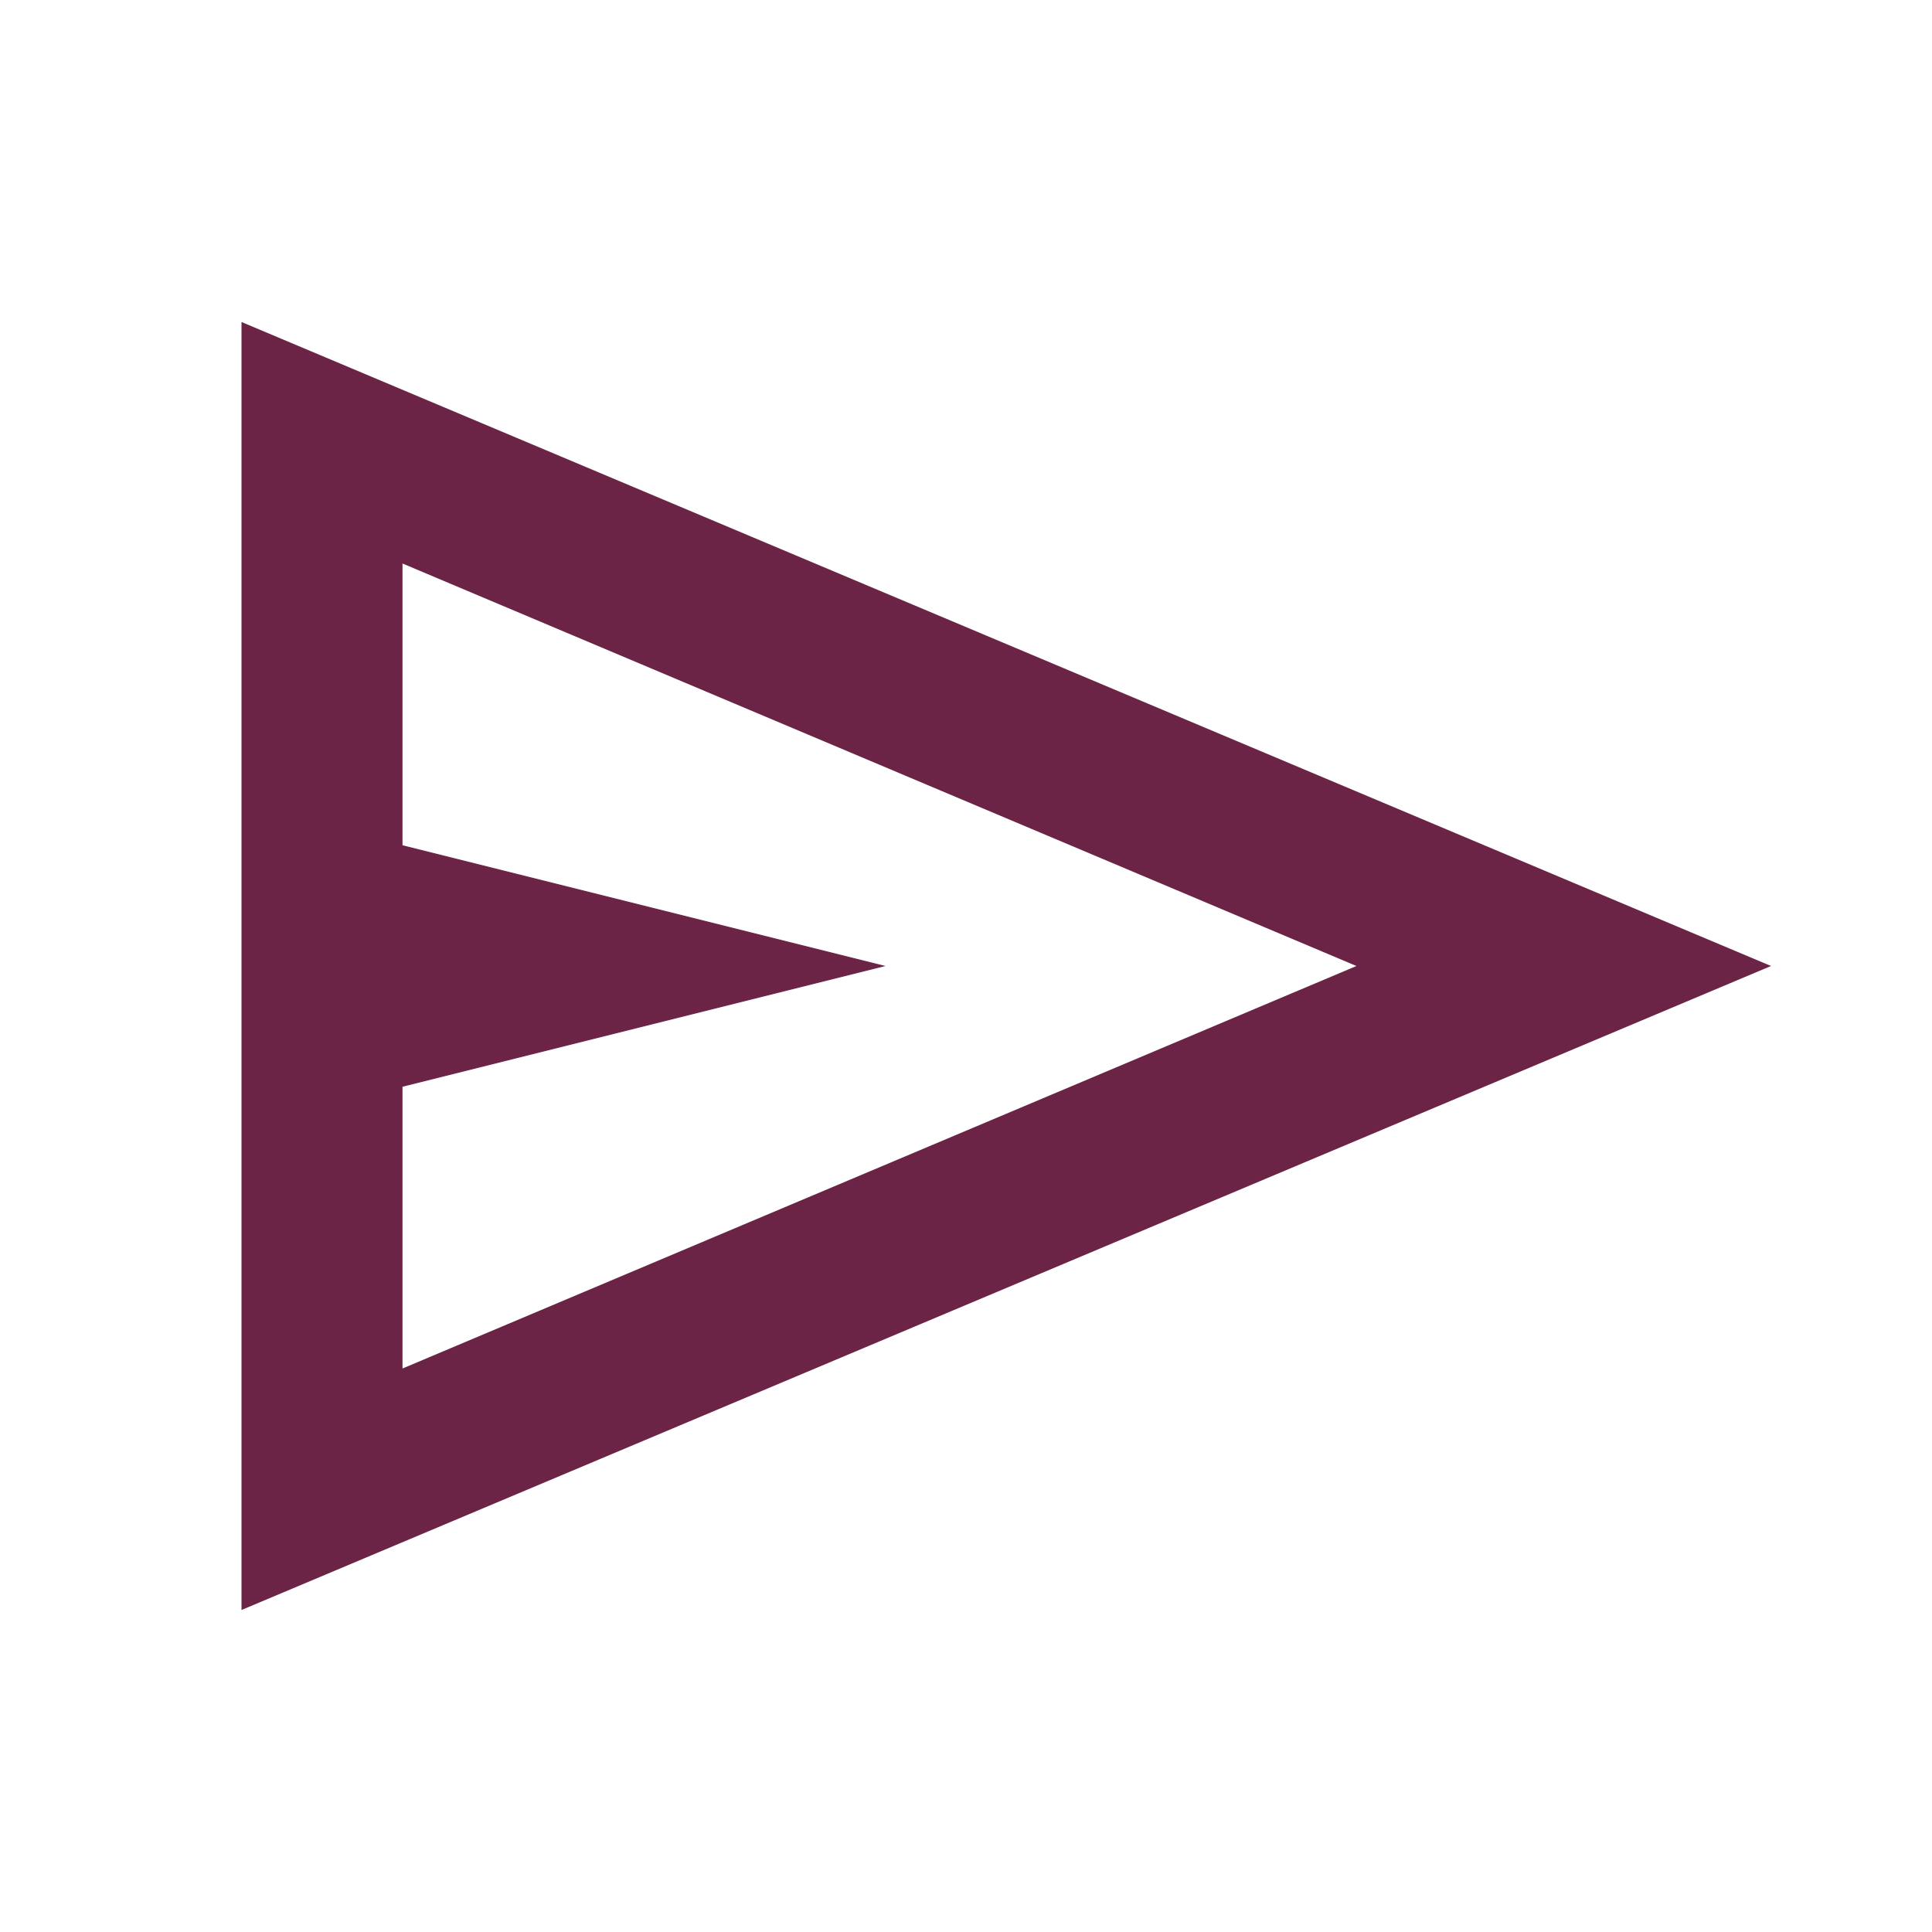
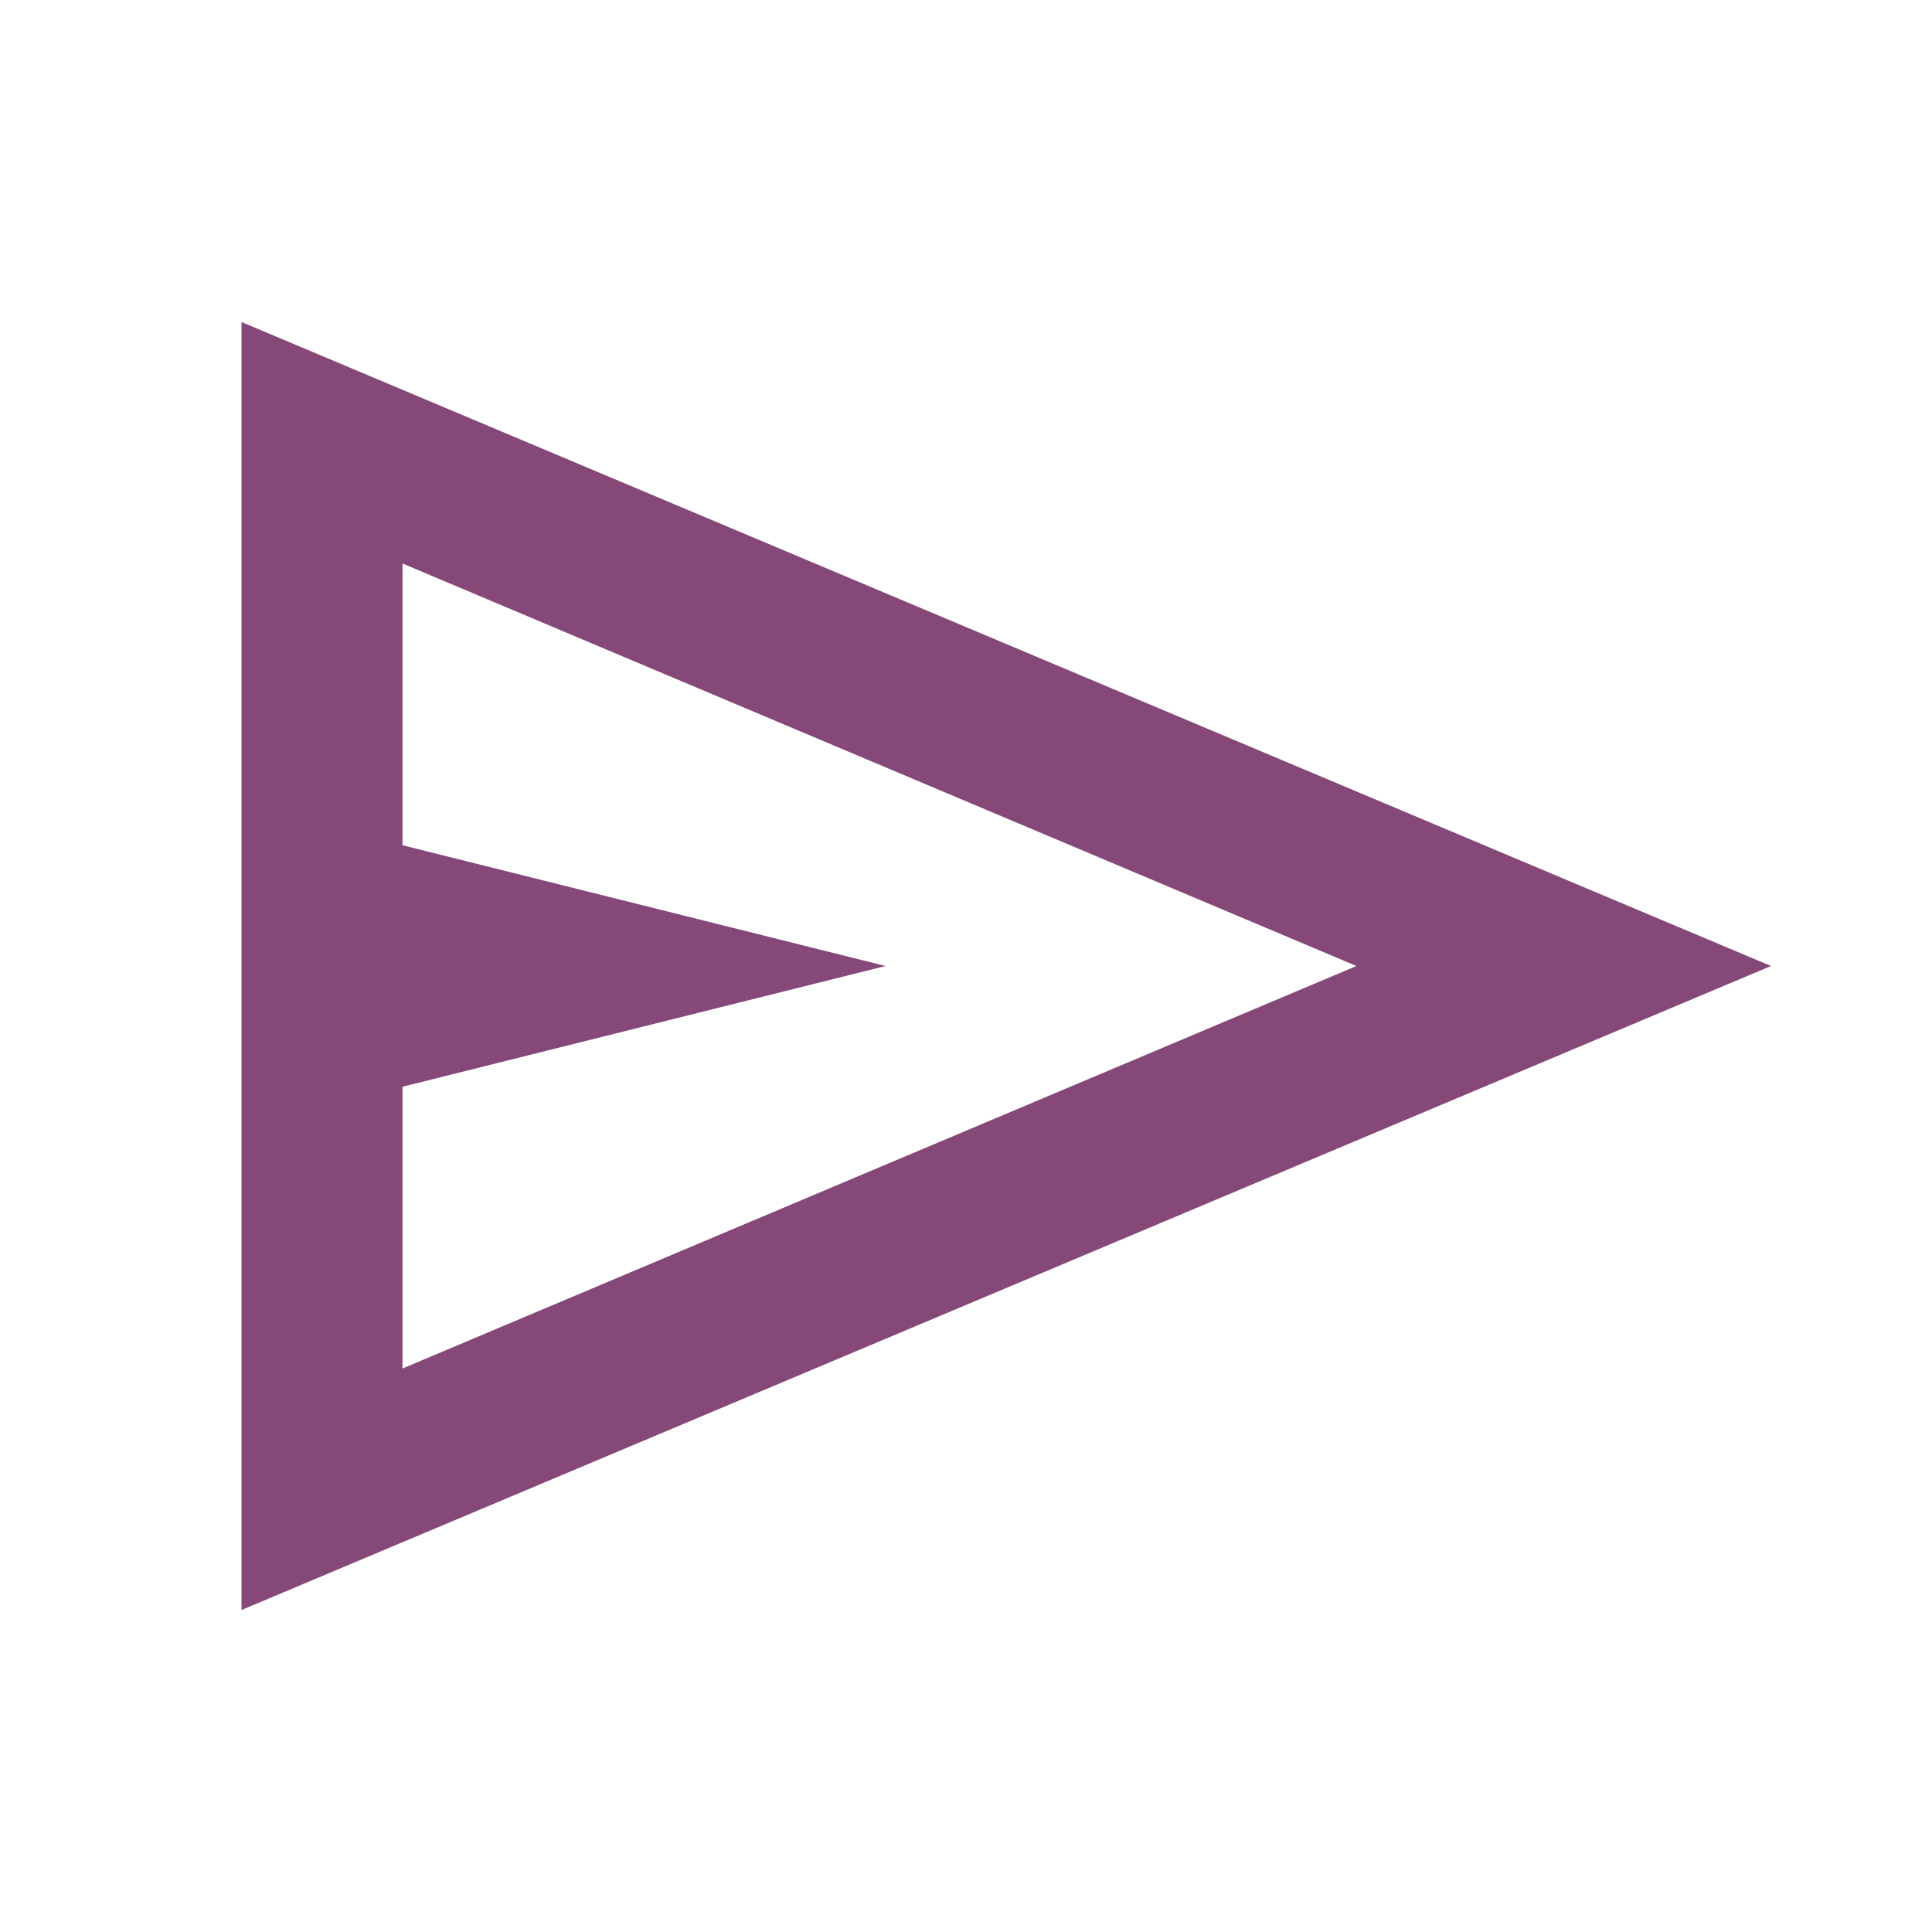
- <svg xmlns="http://www.w3.org/2000/svg" height="24px" viewBox="0 -960 960 960" width="24px" fill="#6B2346">
+ <svg xmlns="http://www.w3.org/2000/svg" height="24px" viewBox="0 -960 960 960" width="24px" fill="#864879">
  <path d="M120-160v-640l760 320-760 320Zm80-120 474-200-474-200v140l240 60-240 60v140Zm0 0v-400 400Z" />
</svg>
